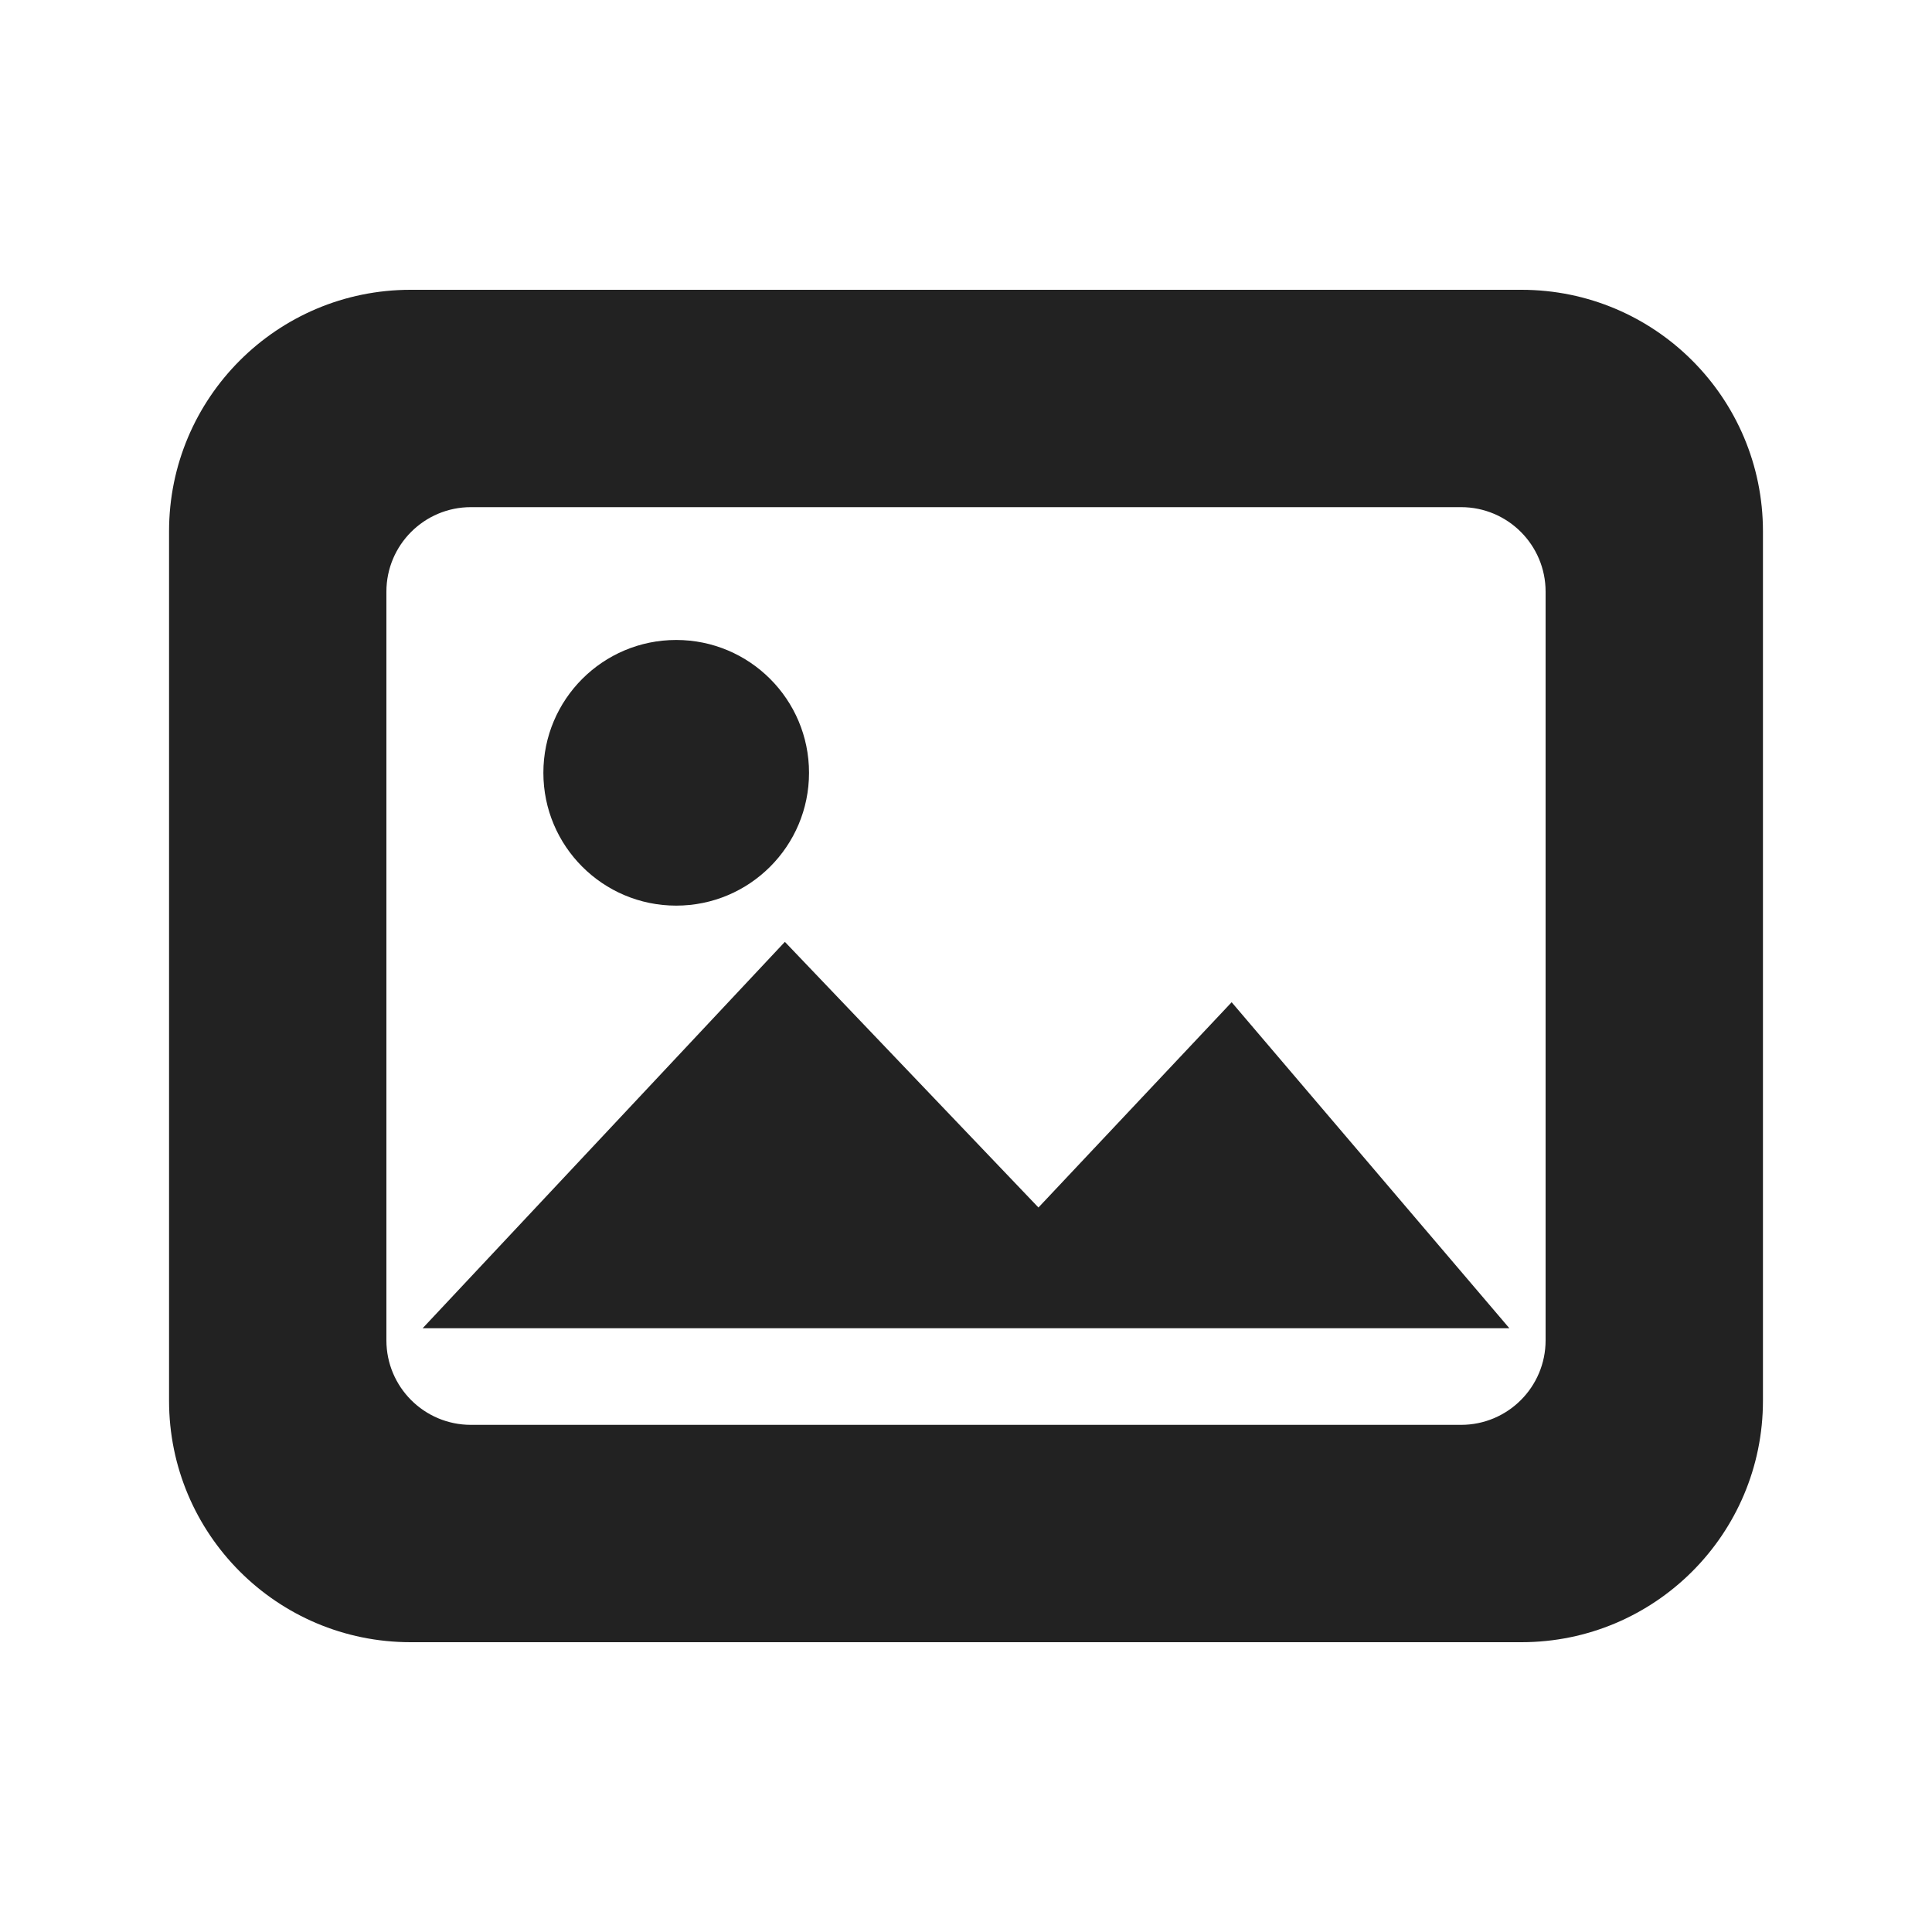
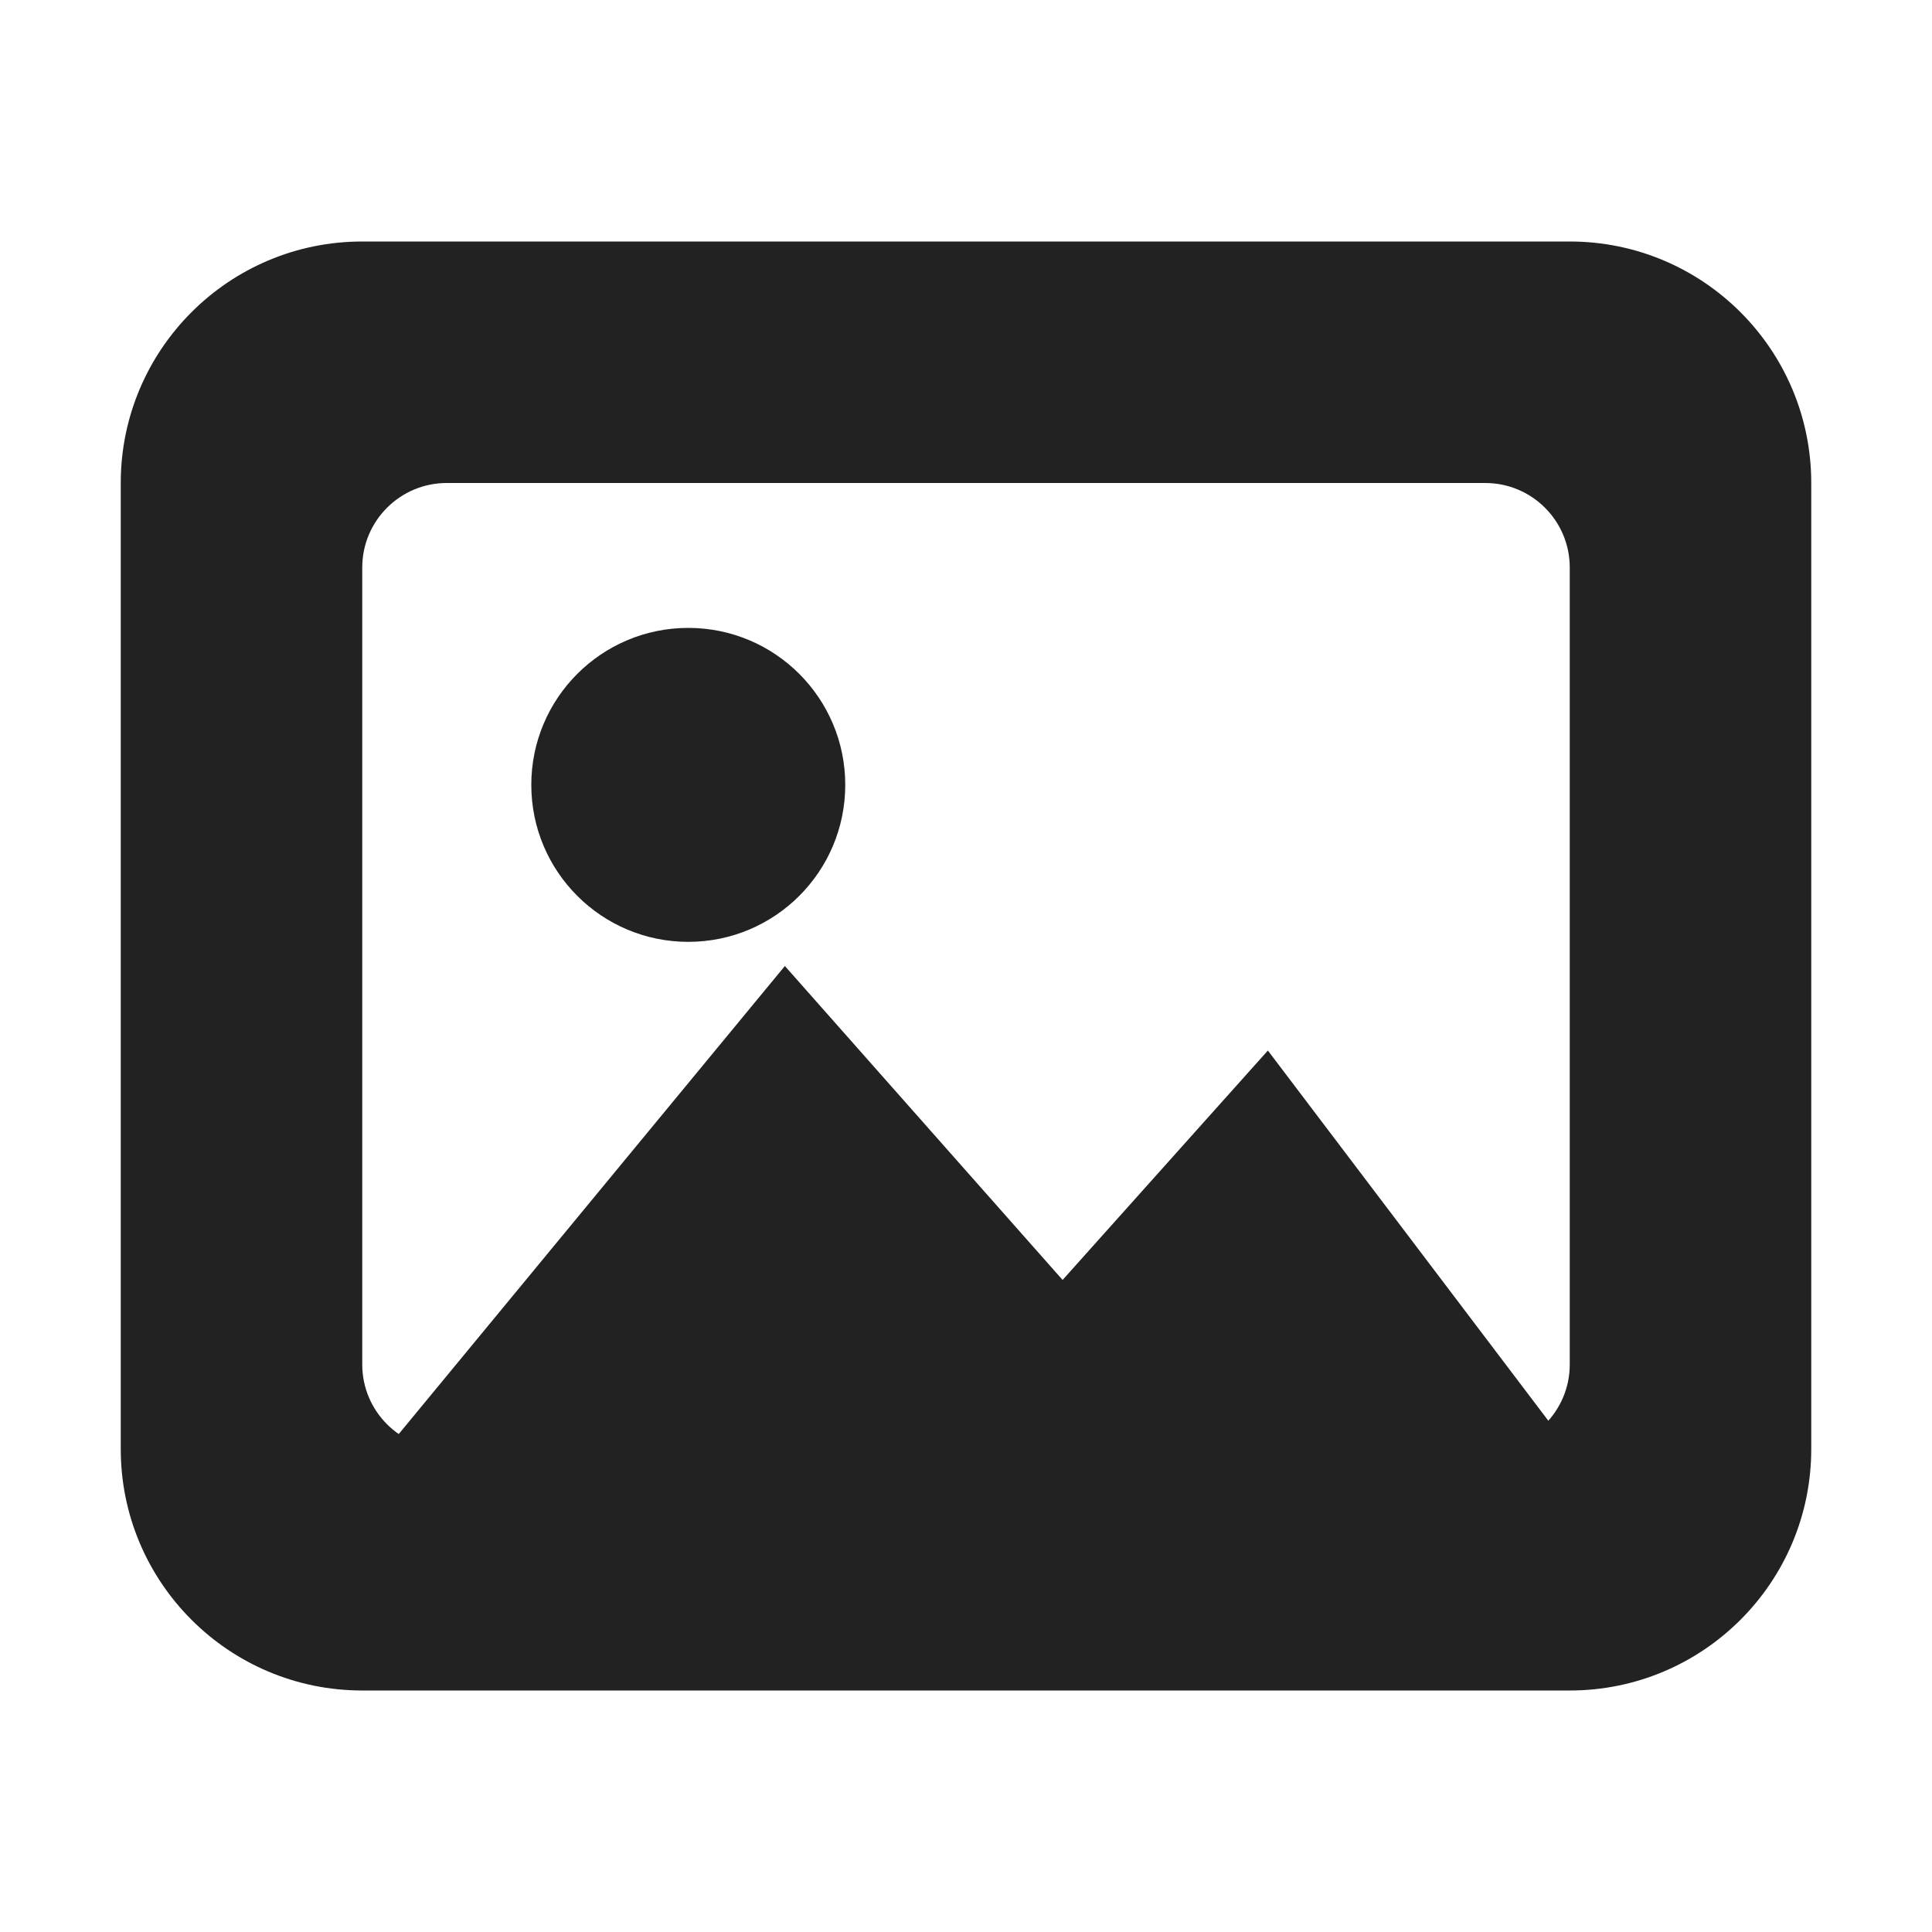
<svg xmlns="http://www.w3.org/2000/svg" width="16" height="16" viewBox="0 0 16 16">
  <g fill="#222">
-     <path fill-rule="evenodd" d="M3.4 2.4 H12.6 A2 2 0 0 1 14.6 4.4 V11.6 A2 2 0 0 1 12.6 13.6 H3.4 A2 2 0 0 1 1.4 11.6 V4.4 A2 2 0 0 1 3.4 2.4 Z M3.9 4.2 A0.7 0.7 0 0 0 3.2 4.9 V11.1 A0.7 0.7 0 0 0 3.9 11.8 H12.1 A0.7 0.7 0 0 0 12.8 11.1 V4.9 A0.7 0.7 0 0 0 12.1 4.2 Z" />
-     <circle cx="5.6" cy="6.4" r="1.1" />
-     <path d="M3.5 11.0 L6.5 7.8 L8.6 10.0 L10.2 8.3 L12.5 11.0 Z" />
+     <path fill-rule="evenodd" d="M3 2 H13 A2 2 0 0 1 15 4 V12 A2 2 0 0 1 13 14 H3 A2 2 0 0 1 1 12 V4 A2 2 0 0 1 3 2 Z M3.7 4 A0.7 0.7 0 0 0 3 4.7 V11.3 A0.7 0.7 0 0 0 3.7 12 H12.3 A0.7 0.7 0 0 0 13 11.3 V4.7 A0.7 0.7 0 0 0 12.3 4 Z" />
+     <circle cx="5.7" cy="6.5" r="1.3" />
+     <path d="M3.2 12 L6.5 8 L8.8 10.6 L10.5 8.7 L13 12 Z" />
  </g>
</svg>
